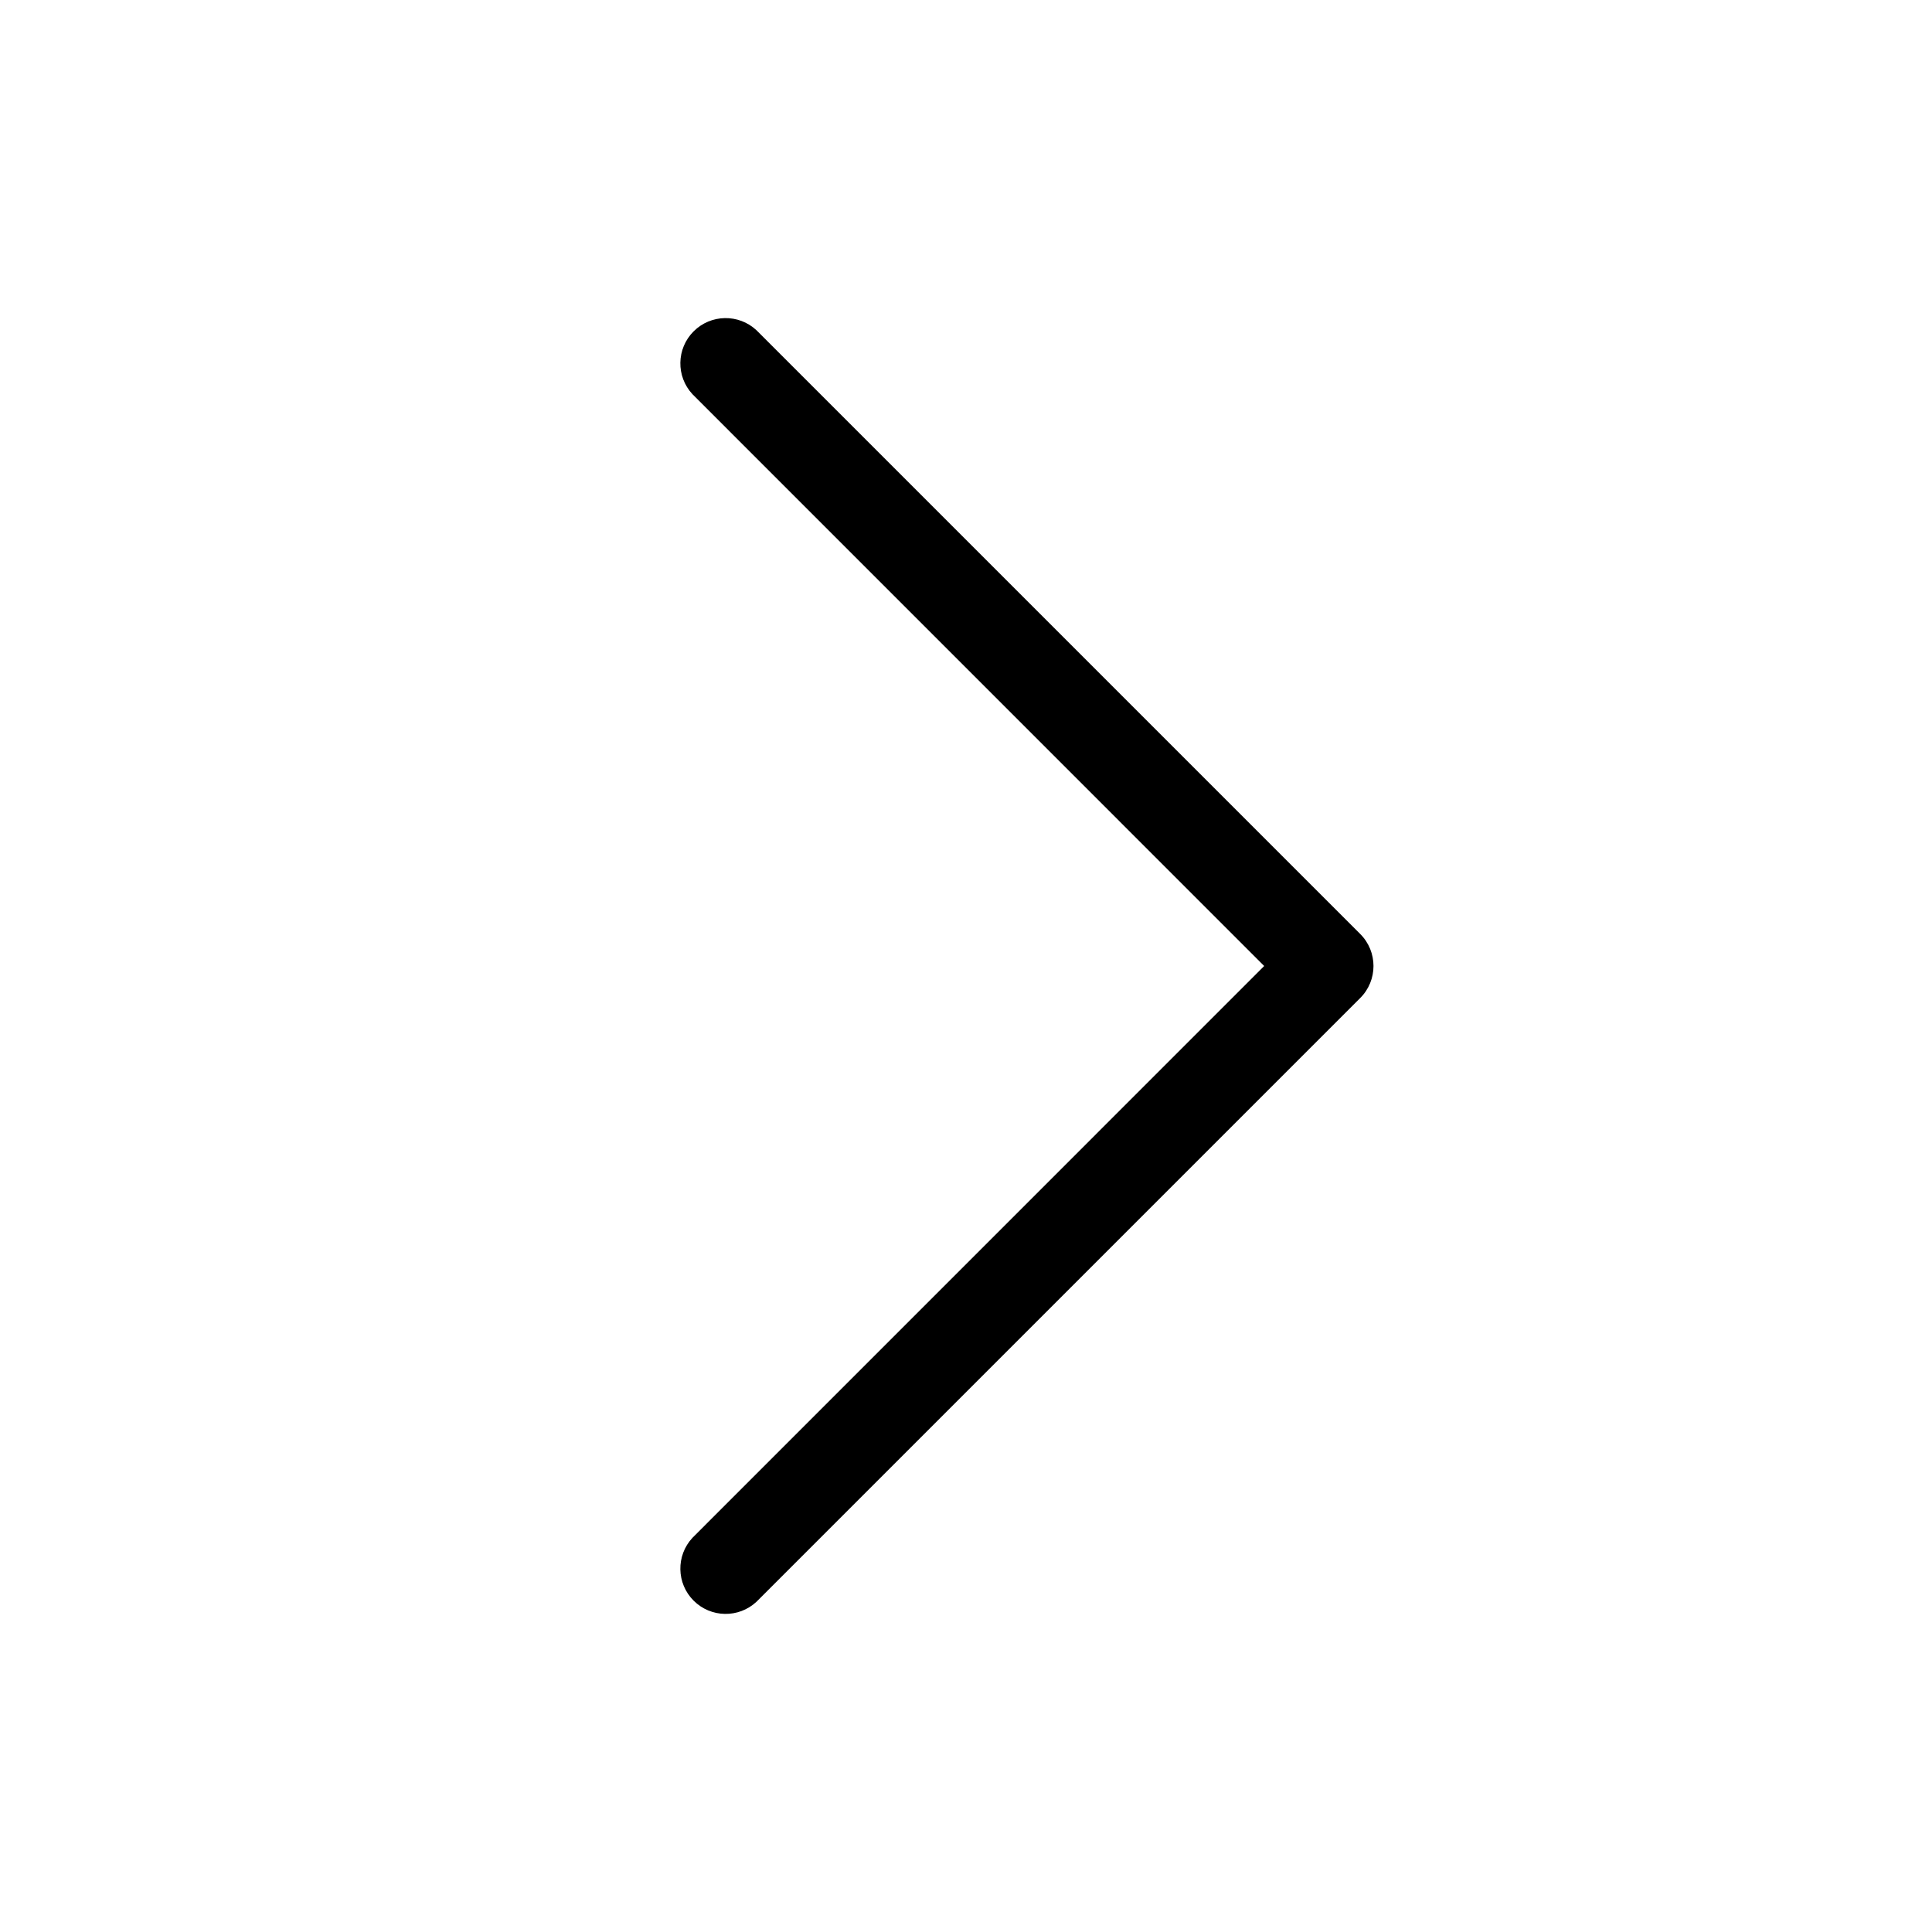
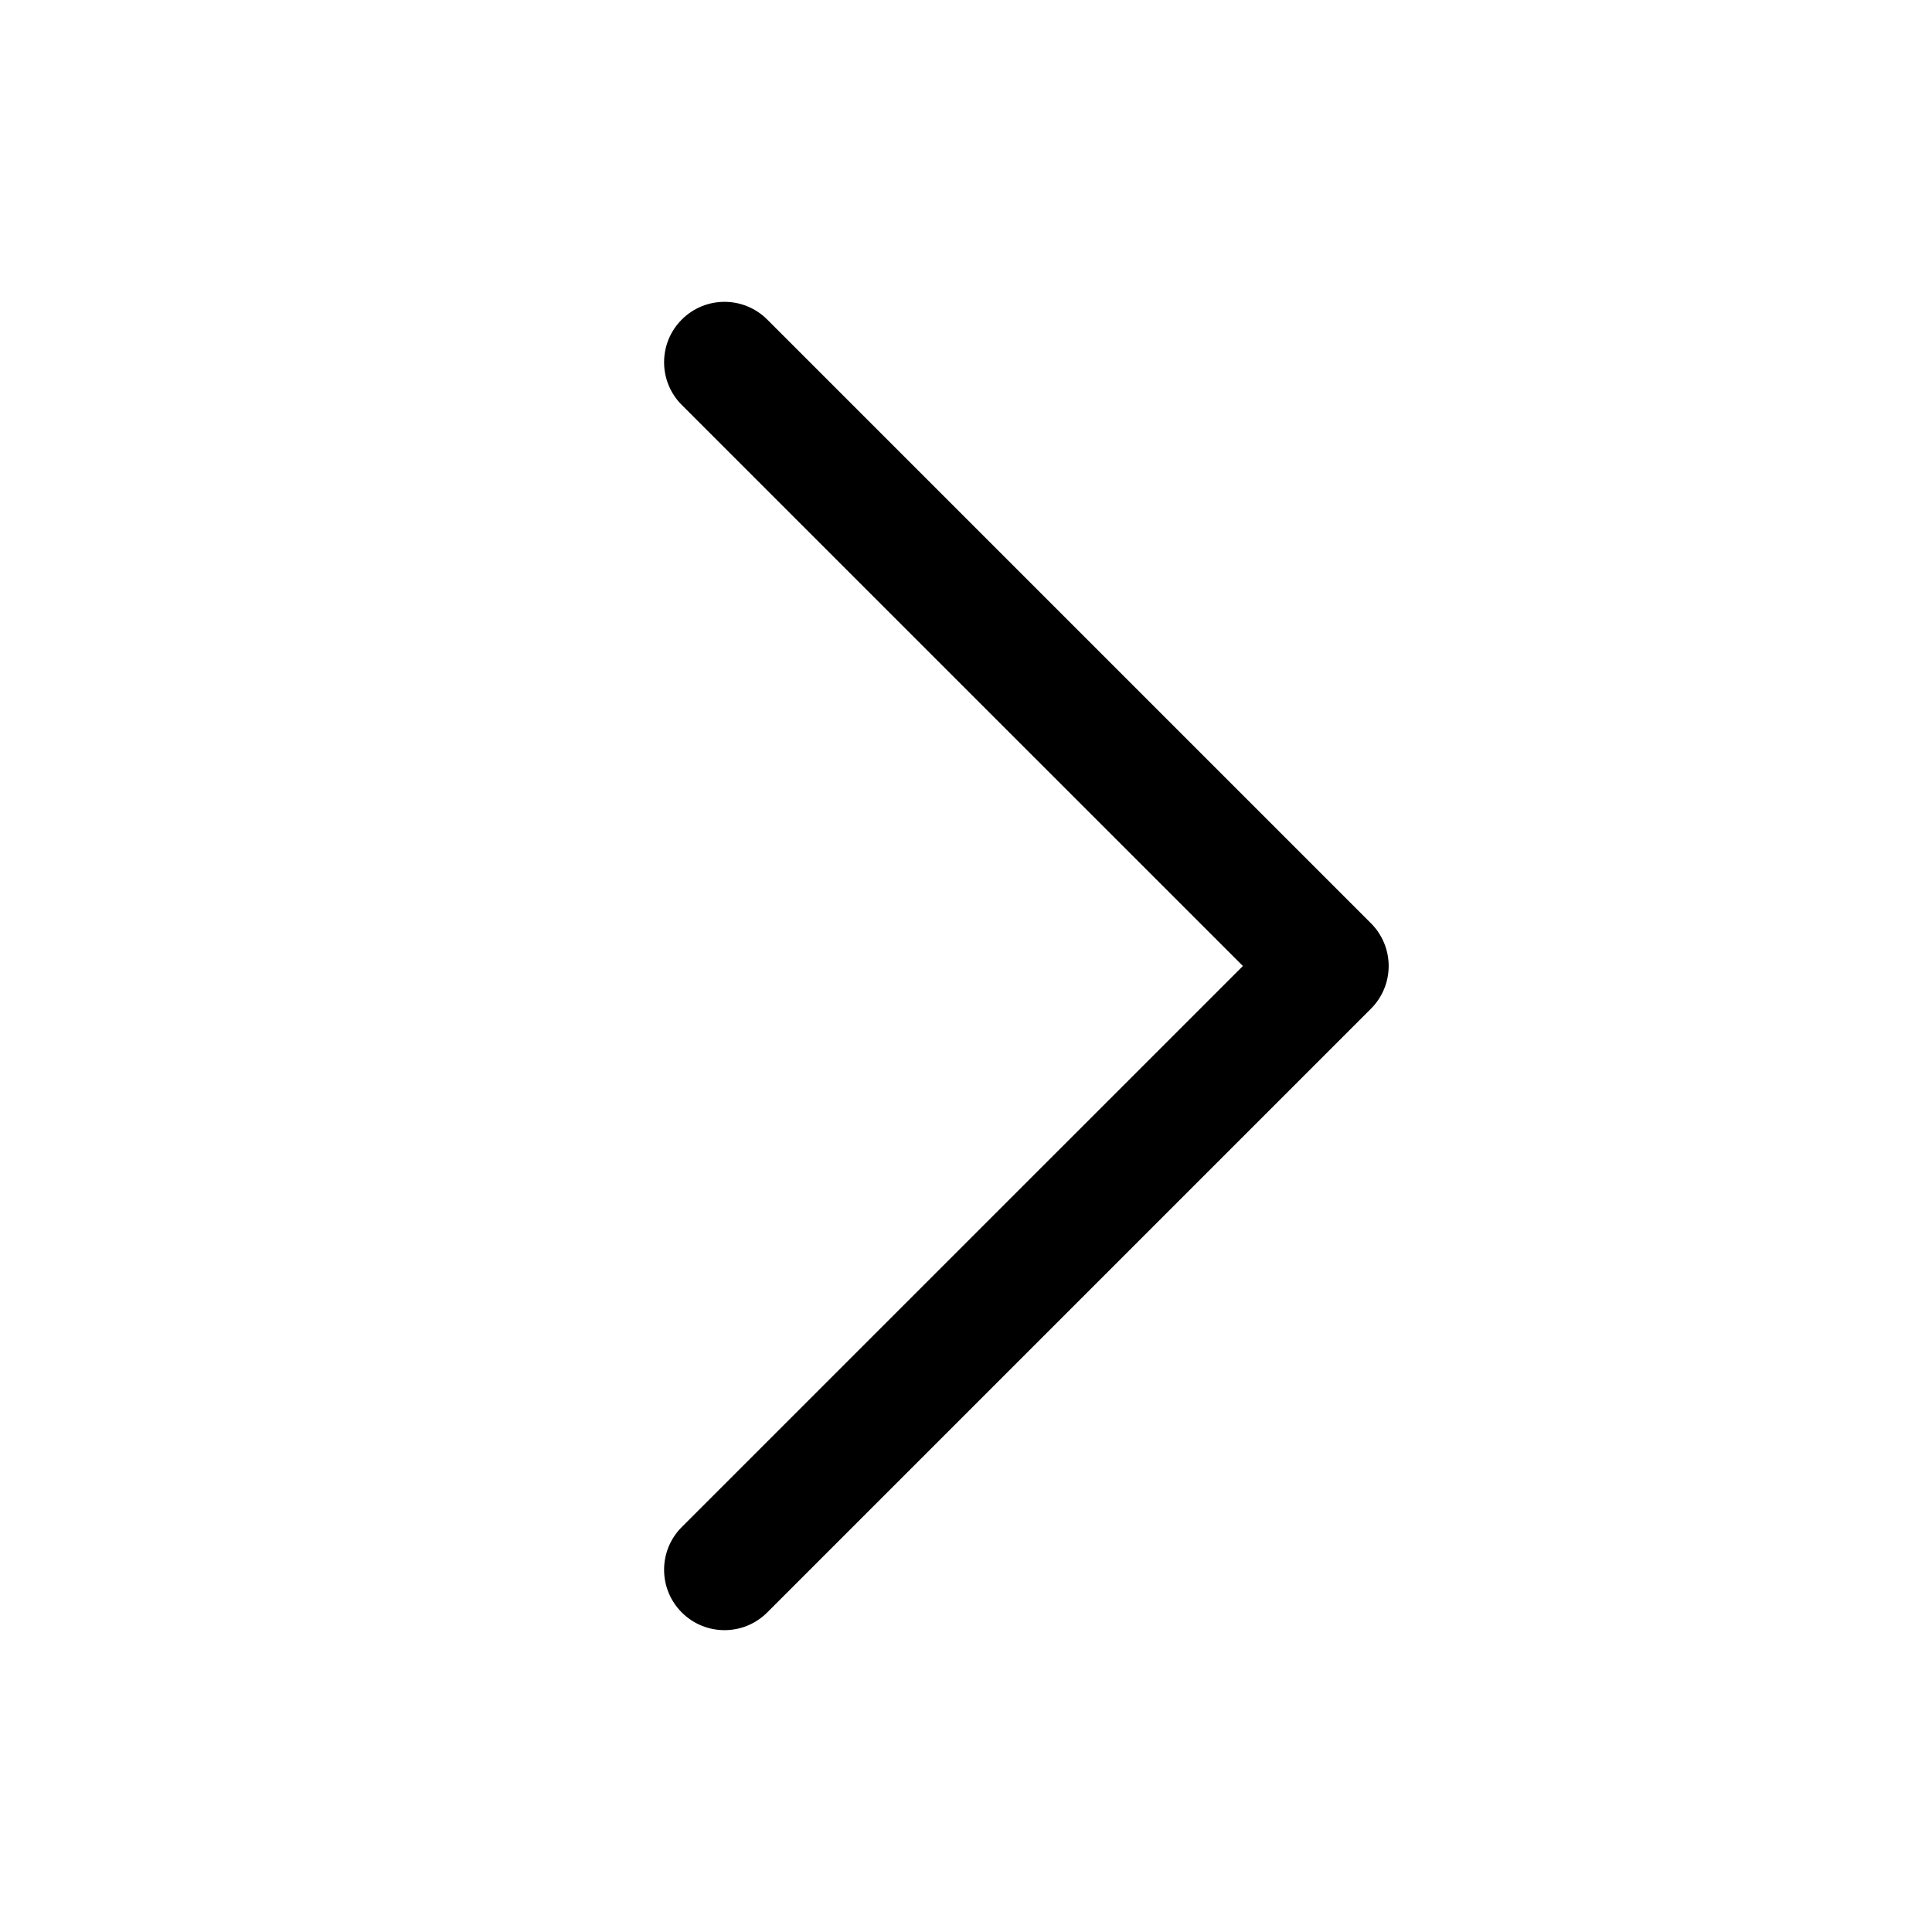
<svg xmlns="http://www.w3.org/2000/svg" width="32" height="32" fill="#000000" viewBox="0 0 256 256">
-   <path d="M180.24,132.24l-80,80a6,6,0,0,1-8.48-8.48L167.51,128,91.76,52.24a6,6,0,0,1,8.48-8.48l80,80A6,6,0,0,1,180.24,132.24Z" />
+   <path d="M181.66,133.66l-80,80a8,8,0,0,1-11.32-11.32L164.69,128,90.34,53.66a8,8,0,0,1,11.32-11.32l80,80A8,8,0,0,1,181.66,133.66Z" />
</svg>
